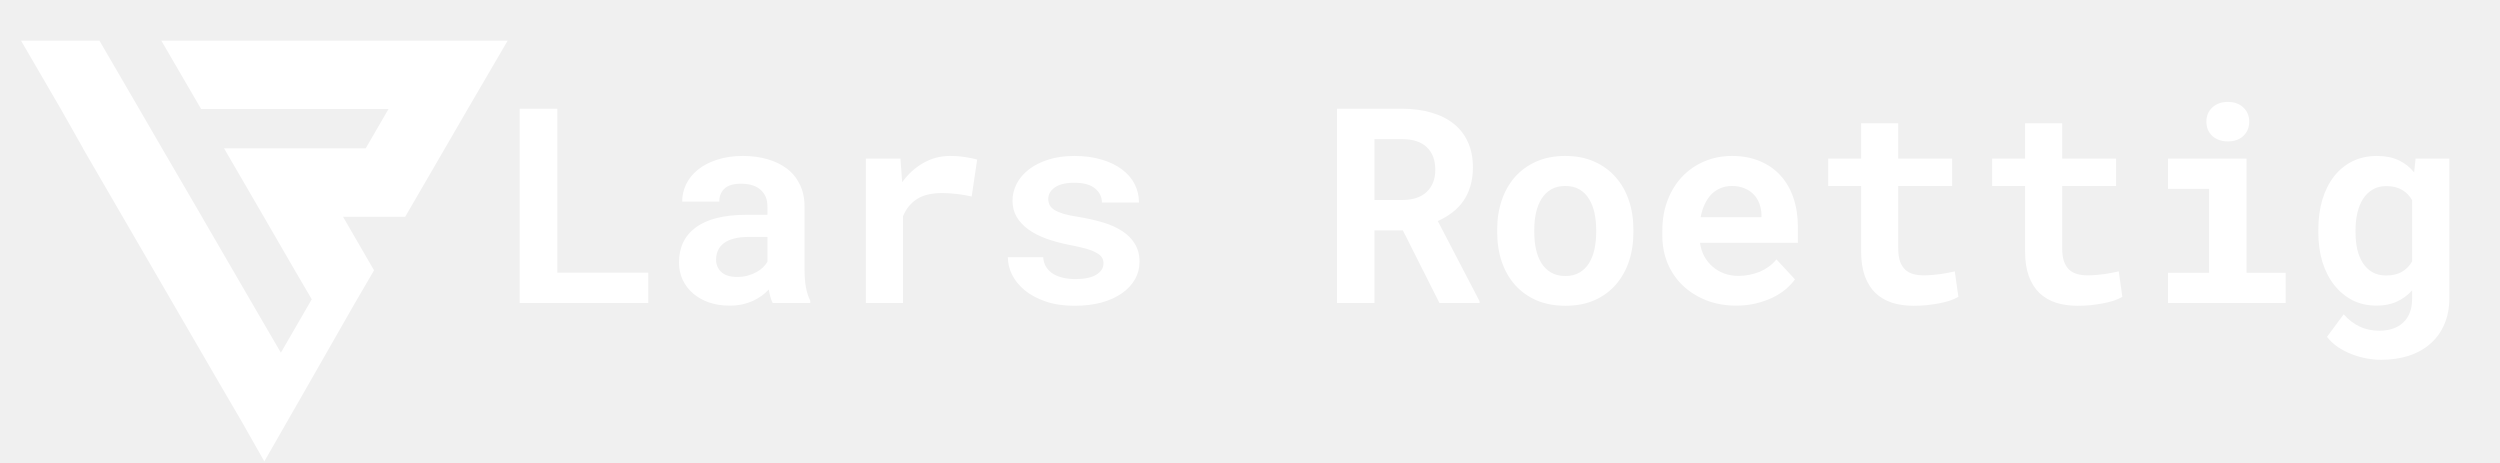
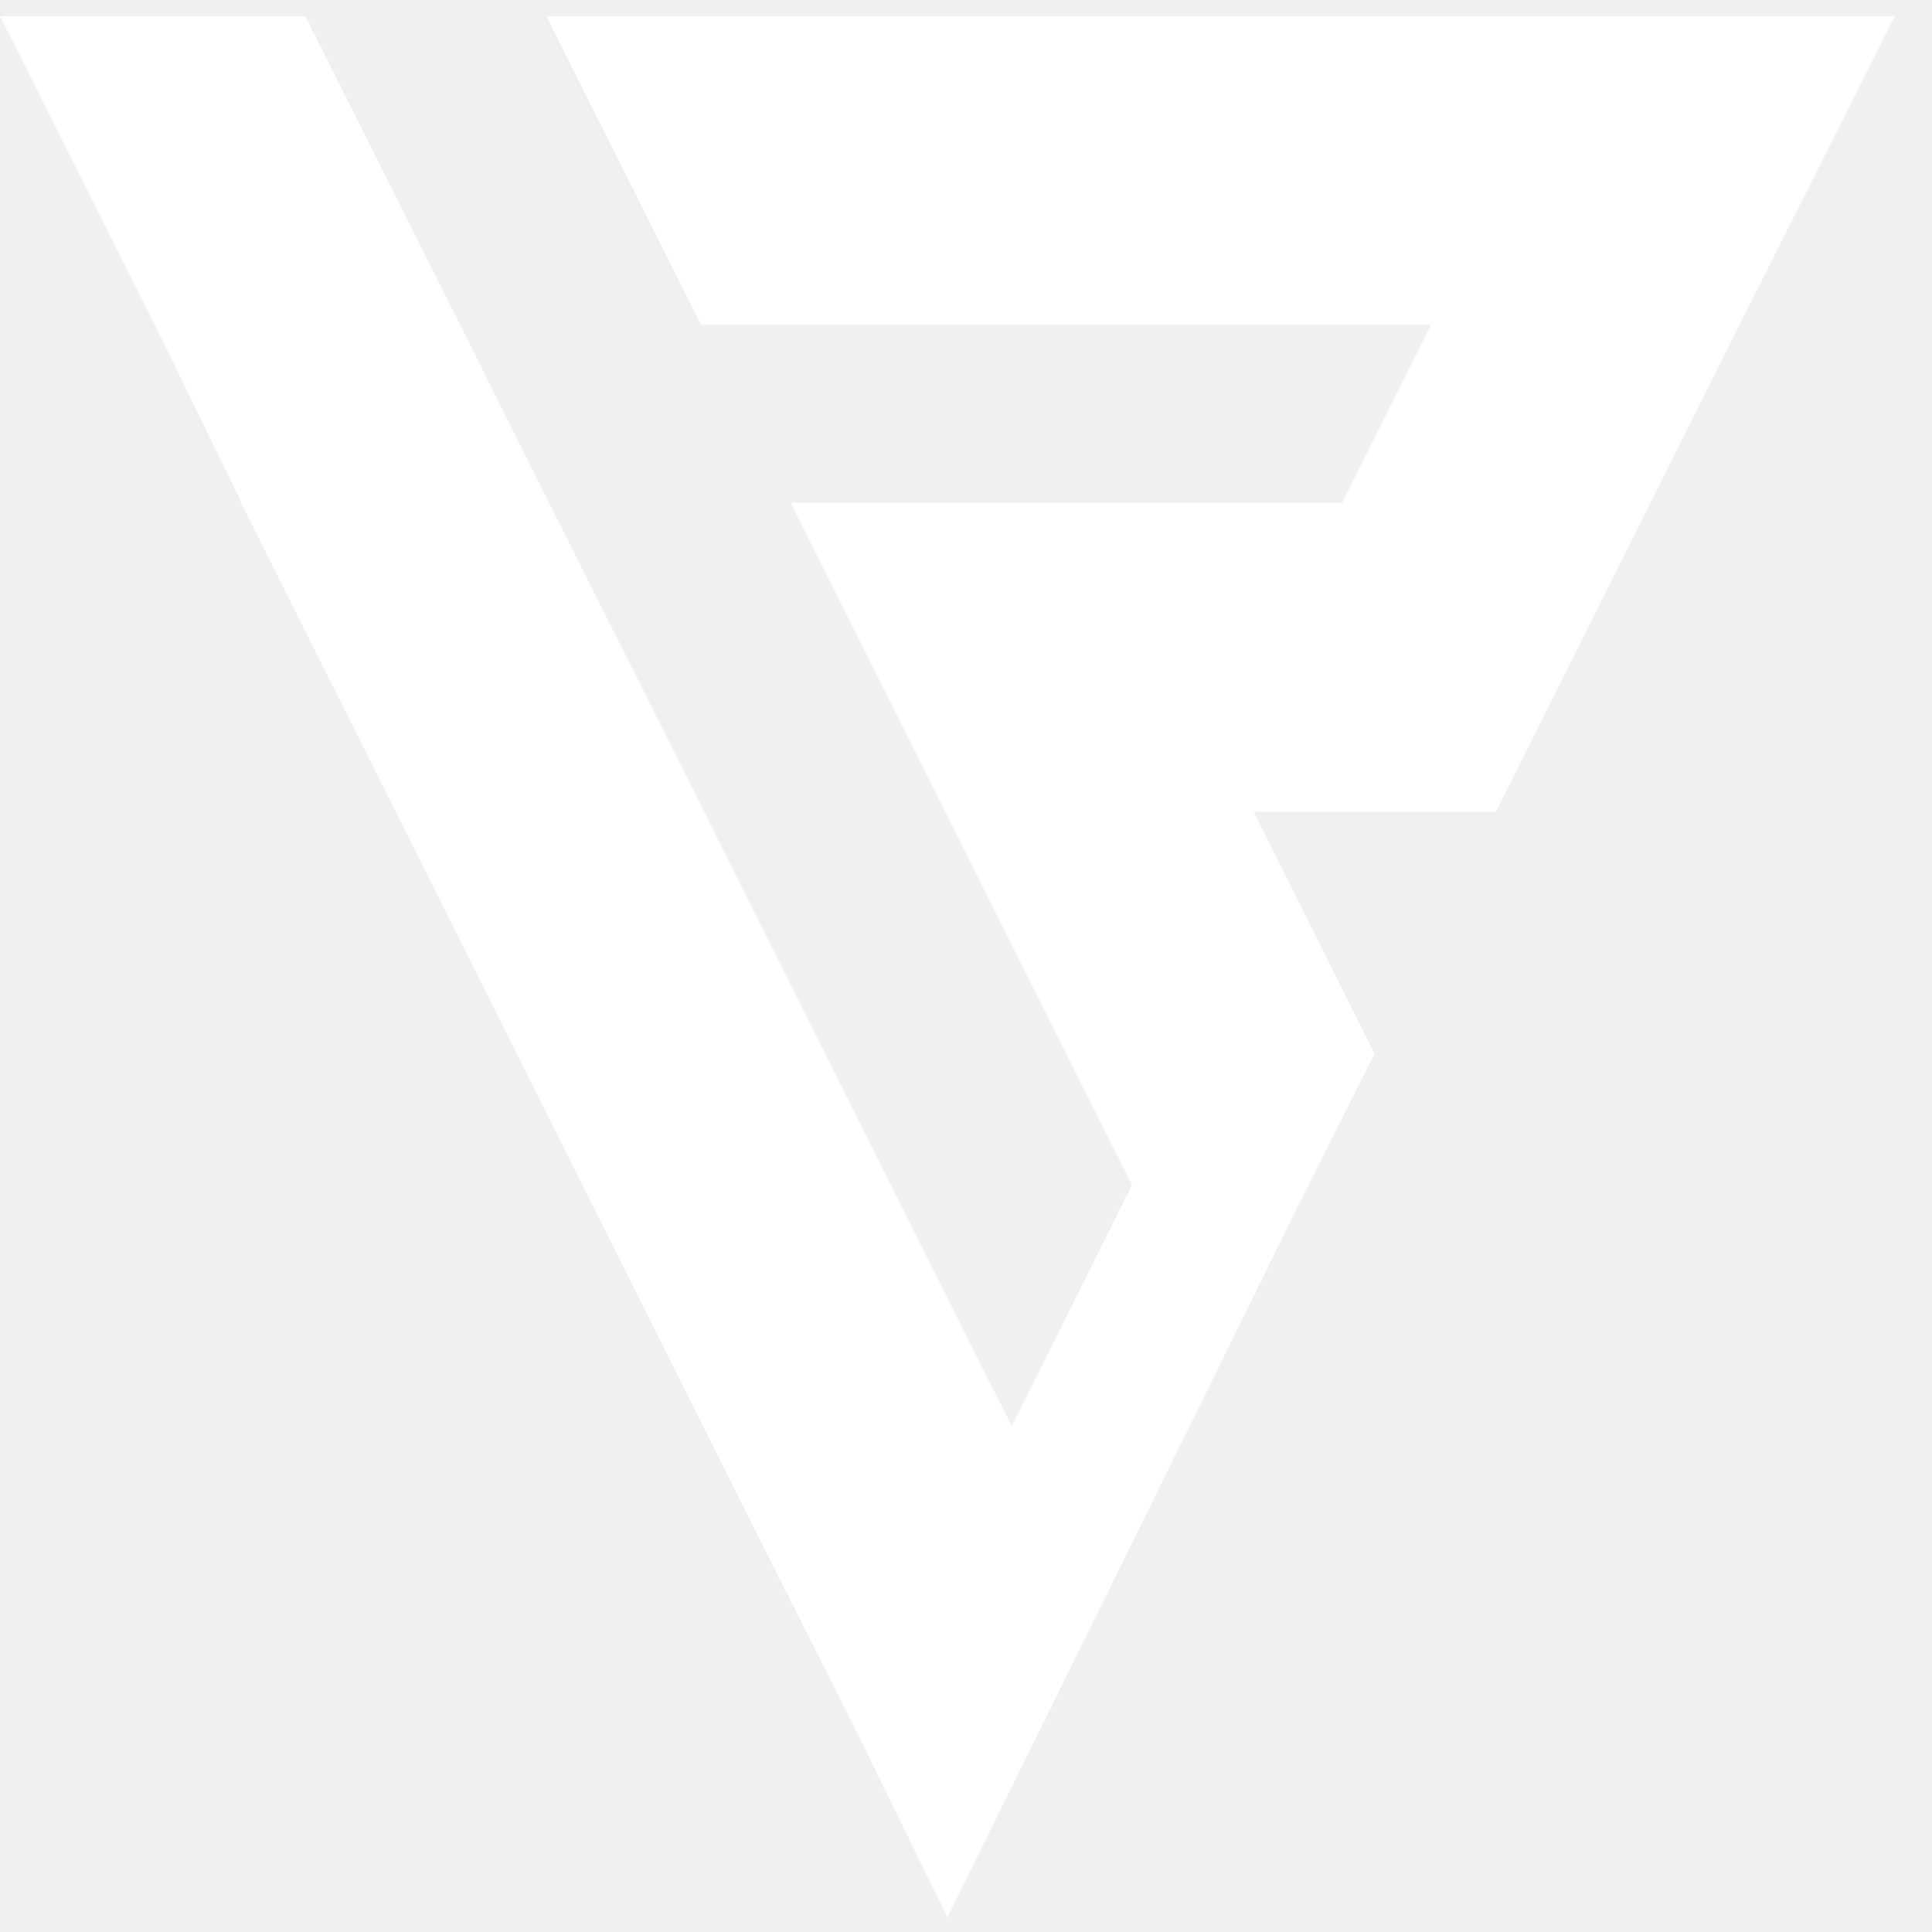
- <svg xmlns="http://www.w3.org/2000/svg" width="200" height="37" fill="#fff" viewBox="0 0 1830 337">
-   <path d="M118.1 29l29.1 50h137.2l-16.7 28.8H164l29.1 50.1 22.7 39.2 12.4 21.2-22.6 39.1-16.9-29-38.5-66.3-2.4-4.2-29.2-50.1L101.9 79 72.8 29H15.4l29.1 50 16.3 28.8h-.1l29.1 50.1 69.9 120.4 17 29.1 16.8 29.6.2-.4 28.6-49.9 36.8-64.4 14.7-25.2-22.7-39.2h45.5l29.1-50.1L342.4 79l29.2-50H118.1z" />
-   <path d="M407.95 78.81v120.02h66.6V221h-94.14V78.81h27.54zM593.11 221h-27.54c-.65-1.3-1.2-2.8-1.66-4.49-.46-1.69-.85-3.49-1.17-5.37-1.5 1.62-3.22 3.15-5.18 4.59-1.95 1.43-4.13 2.7-6.54 3.81-2.34 1.04-4.95 1.88-7.81 2.53-2.87.59-5.96.88-9.28.88-5.4 0-10.38-.78-14.94-2.34-4.49-1.56-8.37-3.74-11.62-6.54-3.26-2.8-5.8-6.12-7.62-9.96-1.82-3.91-2.73-8.14-2.73-12.7 0-11.13 4.13-19.73 12.4-25.78 8.33-6.12 20.73-9.18 37.21-9.18h15.13v-6.25c0-5.08-1.66-9.08-4.98-12.01-3.32-3-8.1-4.49-14.35-4.49-5.54 0-9.57 1.2-12.11 3.61-2.54 2.34-3.81 5.5-3.81 9.47h-27.15c0-4.49.98-8.76 2.93-12.79 2.02-4.04 4.91-7.59 8.69-10.65 3.84-3.06 8.5-5.46 13.97-7.22 5.53-1.83 11.84-2.74 18.94-2.74 6.38 0 12.31.78 17.77 2.35 5.54 1.56 10.32 3.87 14.36 6.93 4.04 3.06 7.19 6.93 9.47 11.62 2.28 4.62 3.42 9.99 3.42 16.11v45.32c0 5.66.36 10.35 1.07 14.06.72 3.71 1.76 6.9 3.13 9.57V221zm-53.42-19.04c2.74 0 5.27-.33 7.62-.98 2.34-.65 4.46-1.5 6.35-2.54 1.88-1.04 3.51-2.21 4.88-3.51 1.37-1.37 2.44-2.74 3.22-4.11v-18.16h-13.87c-4.23 0-7.84.42-10.84 1.27-2.99.78-5.43 1.92-7.32 3.42-1.89 1.43-3.29 3.19-4.2 5.27-.91 2.02-1.37 4.23-1.37 6.64 0 3.65 1.27 6.67 3.81 9.08 2.61 2.41 6.51 3.62 11.72 3.62zm155.76-88.58c4.1 0 7.88.3 11.33.88 3.52.52 6.35 1.11 8.5 1.76l-4.01 27.05c-3.58-.85-7.26-1.46-11.03-1.86-3.71-.45-7.26-.68-10.65-.68-7.61 0-13.73 1.47-18.36 4.4-4.55 2.93-7.97 7.12-10.25 12.59V221h-27.15V115.34h25.3l1.26 17.28c4.3-5.99 9.44-10.68 15.43-14.06 5.99-3.45 12.54-5.18 19.63-5.18zM807.76 192c0-1.63-.39-3.06-1.17-4.3-.72-1.24-2.05-2.38-4.01-3.42-1.89-1.11-4.43-2.11-7.62-3.03-3.19-.91-7.22-1.82-12.1-2.73-6.19-1.24-11.85-2.77-17-4.59-5.07-1.89-9.44-4.13-13.08-6.74-3.65-2.67-6.51-5.73-8.6-9.18-2.01-3.45-3.02-7.42-3.02-11.91 0-4.36 1.04-8.53 3.12-12.5 2.08-3.97 5.08-7.46 8.99-10.45 3.9-3 8.65-5.37 14.25-7.13 5.6-1.76 11.92-2.64 18.95-2.64 7.36 0 13.96.88 19.82 2.64 5.86 1.69 10.81 4.07 14.85 7.13 4.1 2.99 7.22 6.57 9.37 10.74 2.15 4.17 3.22 8.69 3.22 13.57h-27.14c0-4.1-1.66-7.51-4.98-10.25-3.32-2.8-8.37-4.2-15.14-4.2-6.32 0-11.1 1.14-14.36 3.42-3.19 2.28-4.78 5.08-4.78 8.4 0 1.56.32 3.03.97 4.39.66 1.3 1.8 2.51 3.42 3.62 1.7 1.04 3.97 2.01 6.84 2.93 2.86.84 6.51 1.59 10.94 2.24 6.38 1.04 12.3 2.38 17.77 4.01 5.47 1.62 10.19 3.74 14.16 6.34 3.97 2.54 7.06 5.67 9.28 9.38 2.28 3.64 3.42 8.01 3.42 13.08 0 4.69-1.14 9.02-3.42 12.99-2.22 3.91-5.41 7.29-9.57 10.16-4.1 2.86-9.09 5.11-14.94 6.74-5.86 1.56-12.41 2.34-19.63 2.34-7.95 0-14.98-1.04-21.1-3.12-6.05-2.09-11.13-4.79-15.23-8.11-4.1-3.39-7.23-7.19-9.38-11.43-2.08-4.29-3.12-8.59-3.12-12.89h25.88c.19 2.87.97 5.34 2.34 7.43 1.37 2.01 3.13 3.67 5.27 4.98 2.15 1.23 4.59 2.14 7.33 2.73 2.8.59 5.66.88 8.59.88 6.71 0 11.82-1.07 15.33-3.22 3.52-2.15 5.28-4.92 5.28-8.3zm245.9 29l-26.76-53.12h-20.8V221h-27.44V78.81h47.65c7.88 0 15.01.95 21.39 2.83 6.38 1.83 11.82 4.53 16.31 8.11 4.56 3.58 8.04 8.04 10.45 13.38 2.47 5.34 3.71 11.52 3.71 18.55 0 5.08-.62 9.67-1.86 13.77-1.17 4.04-2.89 7.69-5.17 10.94-2.22 3.19-4.92 5.99-8.11 8.4-3.12 2.41-6.64 4.49-10.55 6.25l30.57 58.69V221h-29.39zm-47.56-119.92v44.53h20.31c7.75 0 13.7-1.95 17.87-5.86 4.23-3.97 6.35-9.37 6.35-16.21 0-7.1-2.05-12.6-6.15-16.5-4.1-3.98-10.16-5.96-18.17-5.96h-20.21zm89.84 68.16v-2.05c0-7.68 1.11-14.78 3.32-21.29 2.22-6.57 5.44-12.27 9.67-17.09 4.3-4.82 9.5-8.59 15.62-11.33 6.19-2.73 13.25-4.1 21.2-4.1 7.94 0 15 1.37 21.19 4.1 6.18 2.74 11.39 6.51 15.62 11.33 4.3 4.82 7.55 10.52 9.77 17.09 2.21 6.51 3.32 13.61 3.32 21.29v2.05c0 7.75-1.11 14.91-3.32 21.49-2.22 6.51-5.44 12.17-9.67 16.99-4.23 4.82-9.44 8.59-15.62 11.33-6.19 2.67-13.22 4-21.1 4-7.94 0-15.04-1.33-21.29-4-6.18-2.74-11.42-6.51-15.72-11.33-4.23-4.82-7.45-10.48-9.67-16.99-2.21-6.58-3.32-13.74-3.32-21.49zm27.15-2.05v2.05c0 4.43.42 8.6 1.27 12.5.85 3.84 2.18 7.23 4 10.16 1.83 2.86 4.17 5.14 7.03 6.83 2.93 1.7 6.45 2.54 10.55 2.54 3.97 0 7.39-.84 10.26-2.54 2.86-1.69 5.17-3.97 6.93-6.83 1.82-2.93 3.16-6.32 4-10.16.85-3.9 1.27-8.07 1.27-12.5v-2.05c0-4.3-.42-8.36-1.27-12.21-.84-3.84-2.18-7.22-4-10.15-1.76-2.93-4.07-5.24-6.93-6.94-2.87-1.69-6.35-2.53-10.45-2.53-4.04 0-7.49.84-10.36 2.53-2.86 1.7-5.2 4.01-7.03 6.94-1.82 2.93-3.15 6.31-4 10.15-.85 3.85-1.27 7.91-1.27 12.21zm147.85 55.76c-8.14 0-15.53-1.33-22.17-4-6.64-2.67-12.33-6.28-17.09-10.84-4.75-4.62-8.43-10.03-11.03-16.21-2.54-6.25-3.81-12.92-3.81-20.02v-3.91c0-8.07 1.27-15.43 3.81-22.07 2.54-6.7 6.09-12.47 10.64-17.28 4.56-4.82 9.96-8.56 16.21-11.23s13.06-4.01 20.41-4.01c7.62 0 14.39 1.27 20.32 3.81 5.99 2.48 11.03 5.99 15.13 10.55 4.17 4.56 7.33 10.06 9.48 16.5 2.14 6.38 3.22 13.45 3.22 21.19v11.53h-71.68c.52 3.58 1.56 6.87 3.12 9.86 1.63 2.93 3.68 5.47 6.16 7.62 2.47 2.15 5.3 3.81 8.49 4.98 3.19 1.17 6.68 1.76 10.45 1.76 2.67 0 5.31-.26 7.91-.79 2.67-.52 5.21-1.26 7.62-2.24 2.41-1.04 4.65-2.31 6.74-3.81 2.08-1.5 3.9-3.26 5.47-5.27l13.57 14.64c-1.69 2.41-3.91 4.79-6.64 7.13-2.67 2.28-5.86 4.33-9.57 6.16-3.65 1.75-7.72 3.19-12.21 4.29-4.49 1.11-9.34 1.66-14.55 1.66zm-3.22-87.59c-3.06 0-5.86.55-8.4 1.66-2.54 1.04-4.78 2.57-6.74 4.59-1.89 2.01-3.48 4.42-4.78 7.22-1.31 2.8-2.28 5.93-2.93 9.38h44.53v-2.15c-.13-2.87-.69-5.57-1.66-8.11-.98-2.54-2.38-4.72-4.2-6.54-1.82-1.89-4.07-3.35-6.74-4.39-2.6-1.11-5.63-1.66-9.08-1.66zm94.63-45.9h27.15v25.88h39.45v20.02h-39.45v45.41c0 3.84.42 7.06 1.27 9.66.91 2.54 2.18 4.59 3.8 6.16 1.63 1.49 3.58 2.57 5.86 3.22 2.35.65 4.95.98 7.82.98 2.08 0 4.2-.1 6.34-.3 2.22-.19 4.3-.42 6.25-.68 2.02-.33 3.88-.65 5.57-.98 1.76-.32 3.26-.65 4.49-.97l2.64 18.65c-1.89 1.1-4.1 2.08-6.64 2.93-2.54.78-5.24 1.43-8.11 1.95-2.86.52-5.86.94-8.98 1.27-3.06.26-6.09.39-9.08.39-5.8 0-11.07-.75-15.82-2.25-4.69-1.56-8.73-3.93-12.11-7.12-3.32-3.26-5.9-7.36-7.72-12.31-1.82-5.01-2.73-11-2.73-17.97v-48.04h-24.12v-20.02h24.12V89.46zm120.02 0h27.15v25.88h39.45v20.02h-39.45v45.41c0 3.84.42 7.06 1.27 9.66.91 2.54 2.18 4.59 3.8 6.16 1.63 1.49 3.58 2.57 5.86 3.22 2.35.65 4.95.98 7.82.98 2.08 0 4.19-.1 6.34-.3 2.22-.19 4.3-.42 6.25-.68 2.02-.33 3.88-.65 5.57-.98 1.76-.32 3.25-.65 4.49-.97l2.64 18.65c-1.89 1.1-4.1 2.08-6.64 2.93-2.54.78-5.24 1.43-8.11 1.95-2.86.52-5.86.94-8.98 1.27-3.06.26-6.09.39-9.08.39-5.8 0-11.07-.75-15.82-2.25-4.69-1.56-8.73-3.93-12.11-7.12-3.32-3.26-5.9-7.36-7.72-12.31-1.82-5.01-2.73-11-2.73-17.97v-48.04h-24.12v-20.02h24.12V89.46zm104.59 48.04v-22.16h57.52v83.59h28.61V221h-86.13v-22.07h30.08V137.5h-30.08zm28.12-49.21c0-2.09.36-4.01 1.08-5.77.78-1.82 1.85-3.35 3.22-4.59 1.37-1.3 2.99-2.31 4.88-3.02 1.95-.72 4.1-1.08 6.45-1.08 4.81 0 8.62 1.37 11.42 4.1 2.87 2.67 4.3 6.12 4.3 10.36 0 4.23-1.43 7.71-4.3 10.44-2.8 2.67-6.61 4.01-11.42 4.01-2.35 0-4.5-.36-6.45-1.08-1.89-.71-3.51-1.69-4.88-2.93-1.37-1.3-2.44-2.83-3.22-4.59-.72-1.82-1.08-3.77-1.08-5.85zm81.94 81.15v-2.05c0-8.01.97-15.34 2.93-21.98 2.01-6.64 4.88-12.33 8.59-17.09 3.71-4.75 8.2-8.43 13.48-11.03 5.27-2.61 11.23-3.91 17.87-3.91 6.18 0 11.49 1.04 15.91 3.13 4.43 2.08 8.21 5.04 11.33 8.88l1.08-10.05h24.7v102.24c0 7.16-1.23 13.54-3.71 19.14-2.41 5.6-5.82 10.32-10.25 14.16-4.36 3.84-9.64 6.77-15.82 8.79-6.12 1.96-12.89 2.93-20.31 2.93-3.19 0-6.61-.32-10.26-.97-3.64-.66-7.26-1.67-10.84-3.03a53.03 53.03 0 01-10.15-5.18c-3.19-2.15-5.93-4.69-8.21-7.62l12.21-16.5c3.45 3.91 7.36 6.9 11.72 8.99 4.36 2.01 9.08 3.02 14.16 3.02 7.62 0 13.54-2.02 17.77-6.05 4.3-4.1 6.45-9.9 6.45-17.38v-6.06a33.986 33.986 0 01-11.23 8.2c-4.23 1.96-9.15 2.93-14.75 2.93-6.57 0-12.5-1.33-17.77-4-5.21-2.74-9.67-6.48-13.38-11.23-3.71-4.75-6.58-10.39-8.59-16.9-1.96-6.57-2.93-13.7-2.93-21.38zm27.24-2.05v2.05c0 4.42.42 8.56 1.27 12.4.91 3.78 2.28 7.1 4.1 9.96 1.83 2.8 4.14 5.01 6.94 6.64 2.8 1.63 6.12 2.44 9.96 2.44 4.75 0 8.66-.91 11.72-2.73 3.12-1.82 5.6-4.36 7.42-7.62V145.8c-1.82-3.32-4.3-5.85-7.42-7.61-3.06-1.83-6.9-2.74-11.53-2.74-3.84 0-7.16.85-9.96 2.54-2.8 1.63-5.14 3.91-7.03 6.84-1.82 2.86-3.19 6.25-4.1 10.15-.91 3.85-1.37 7.98-1.37 12.41z" />
+ <svg xmlns="http://www.w3.org/2000/svg" width="32" height="32" viewBox="0 0 46 46">
+   <path fill="#fff" d="M30.866 28.796L32.728 25.092L29.853 19.331H35.616L39.302 11.967L41.417 7.734L45.115 0.386H13.008L16.693 7.734H34.071L31.956 11.967H18.821L22.507 19.331L25.382 25.092L26.953 28.208L24.09 33.955L21.95 29.692L17.073 19.948L16.769 19.331L13.071 11.967L10.956 7.734L7.27 0.386H0.025H0L3.686 7.734L5.75 11.967H5.738L9.423 19.331L18.277 37.027L20.43 41.303L22.558 45.654L22.583 45.595L26.205 38.261L30.866 28.796Z" />
</svg>
